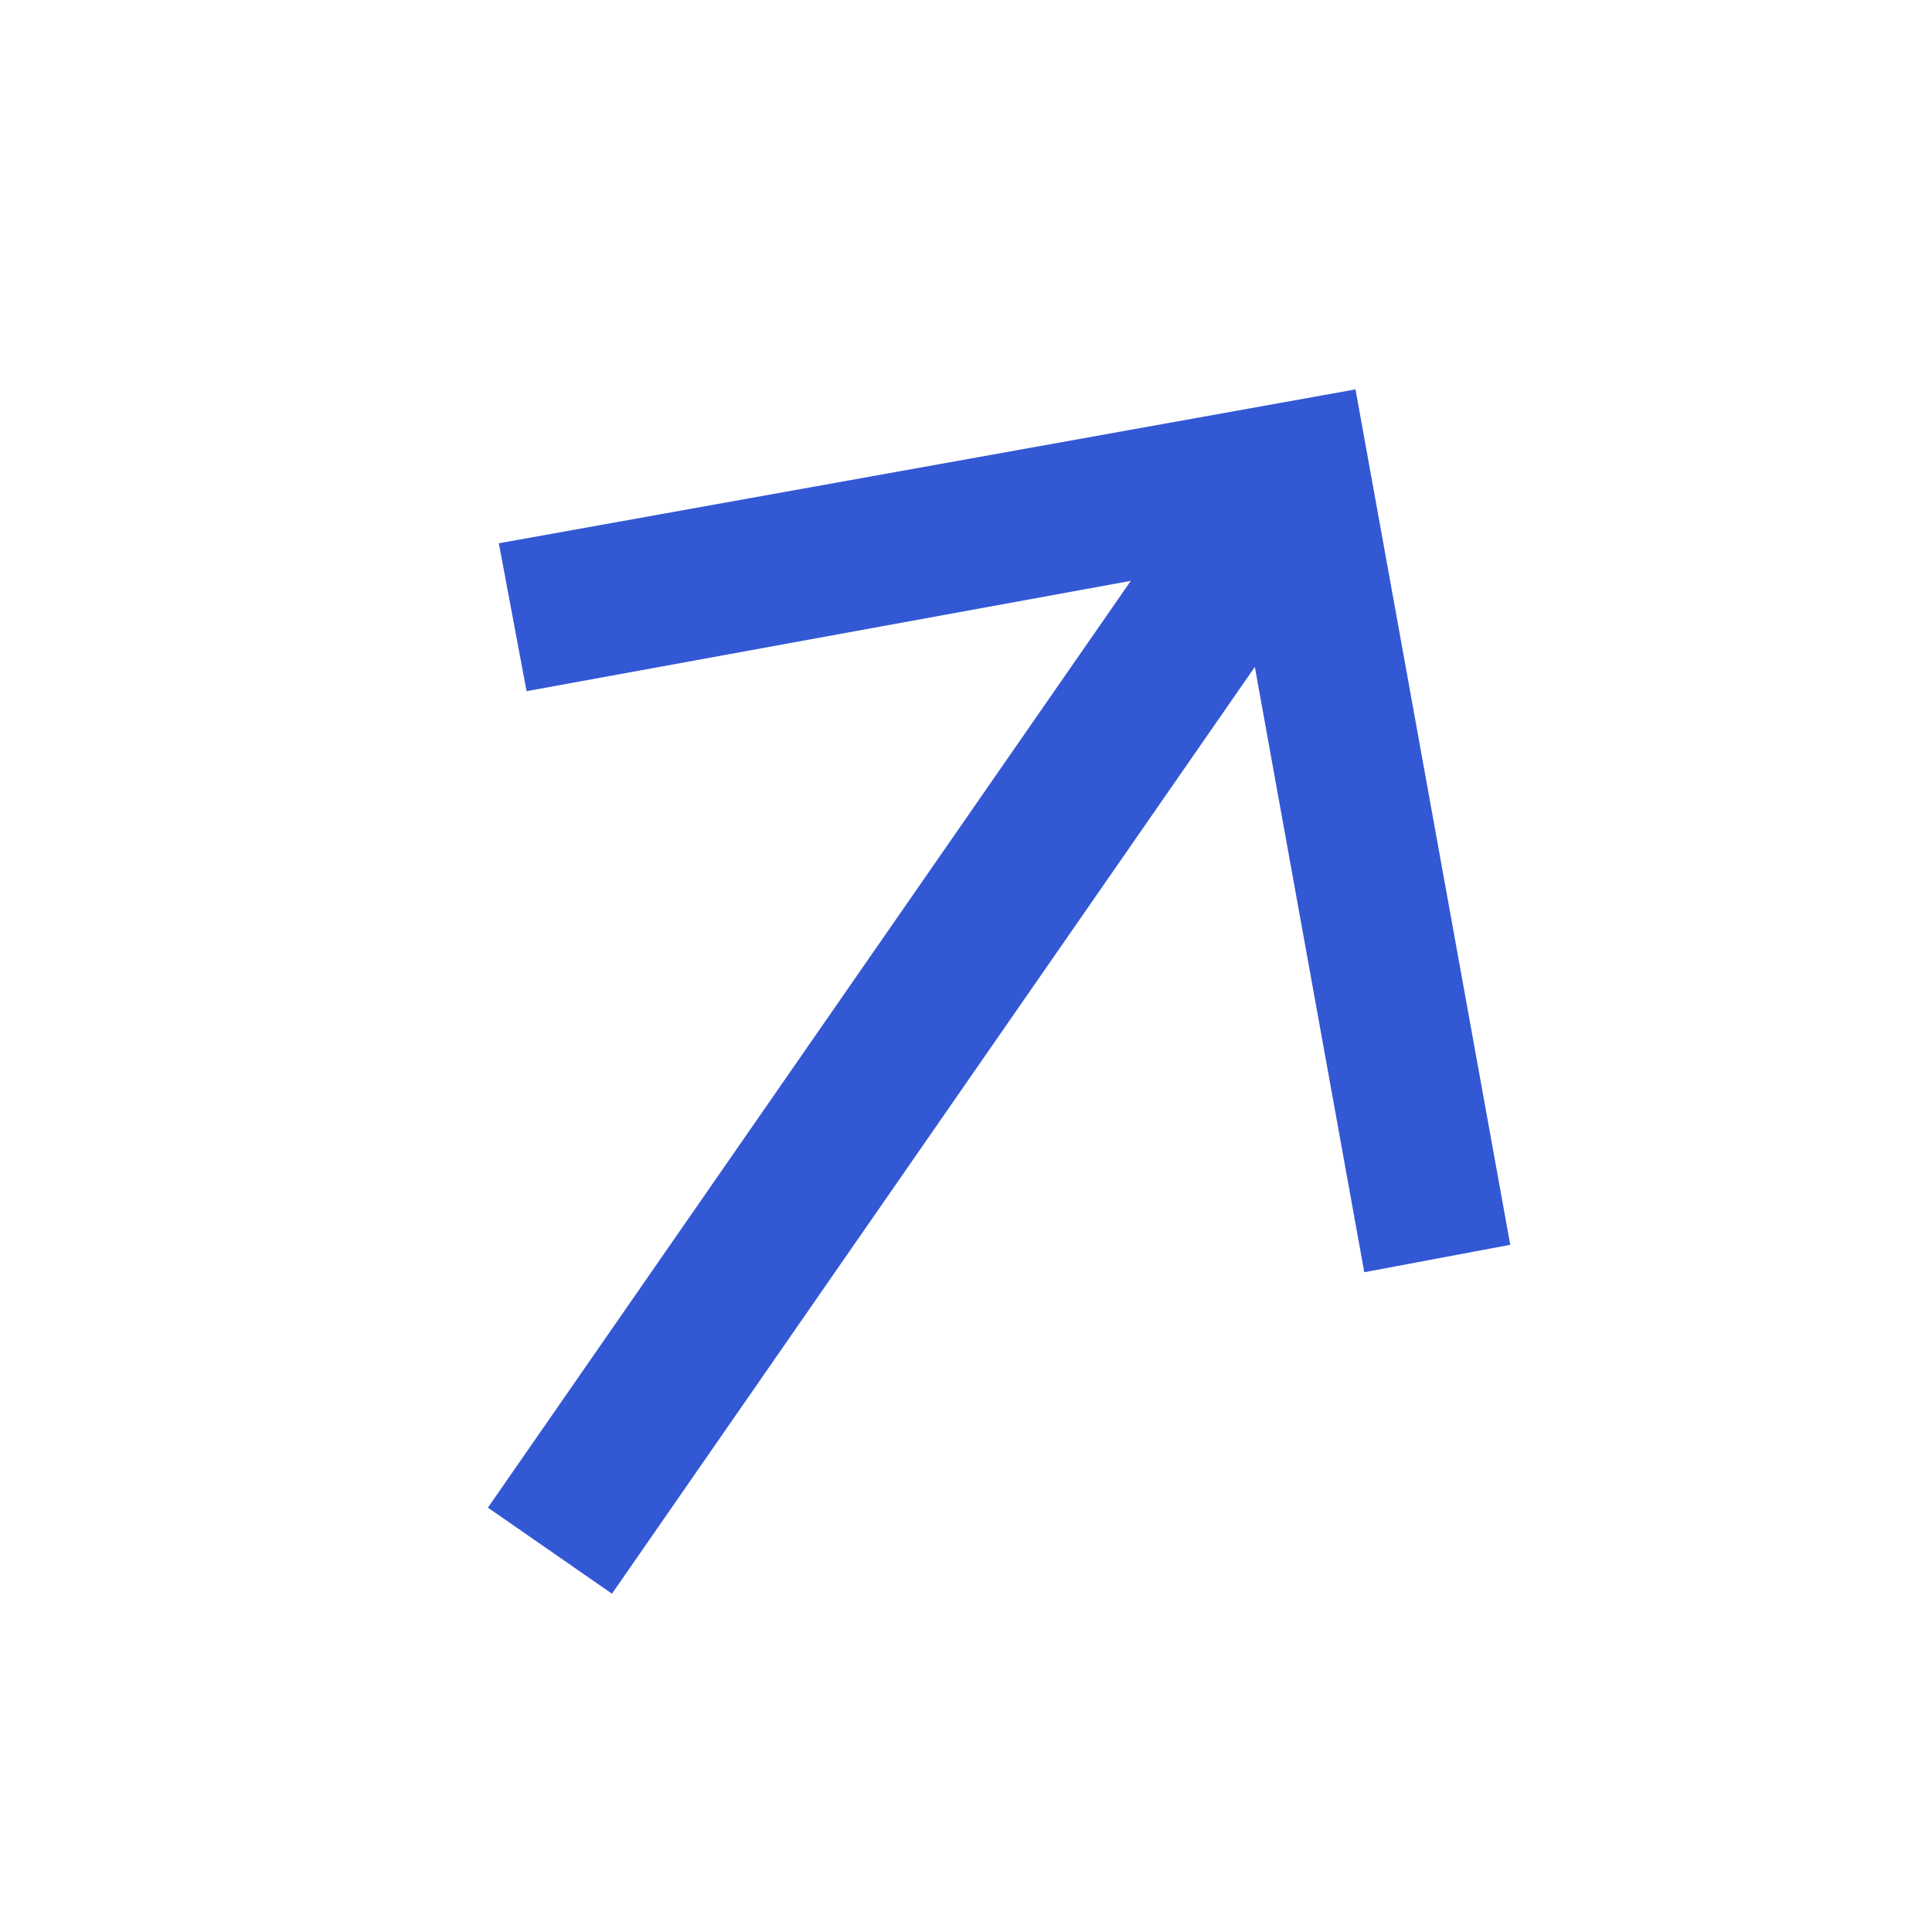
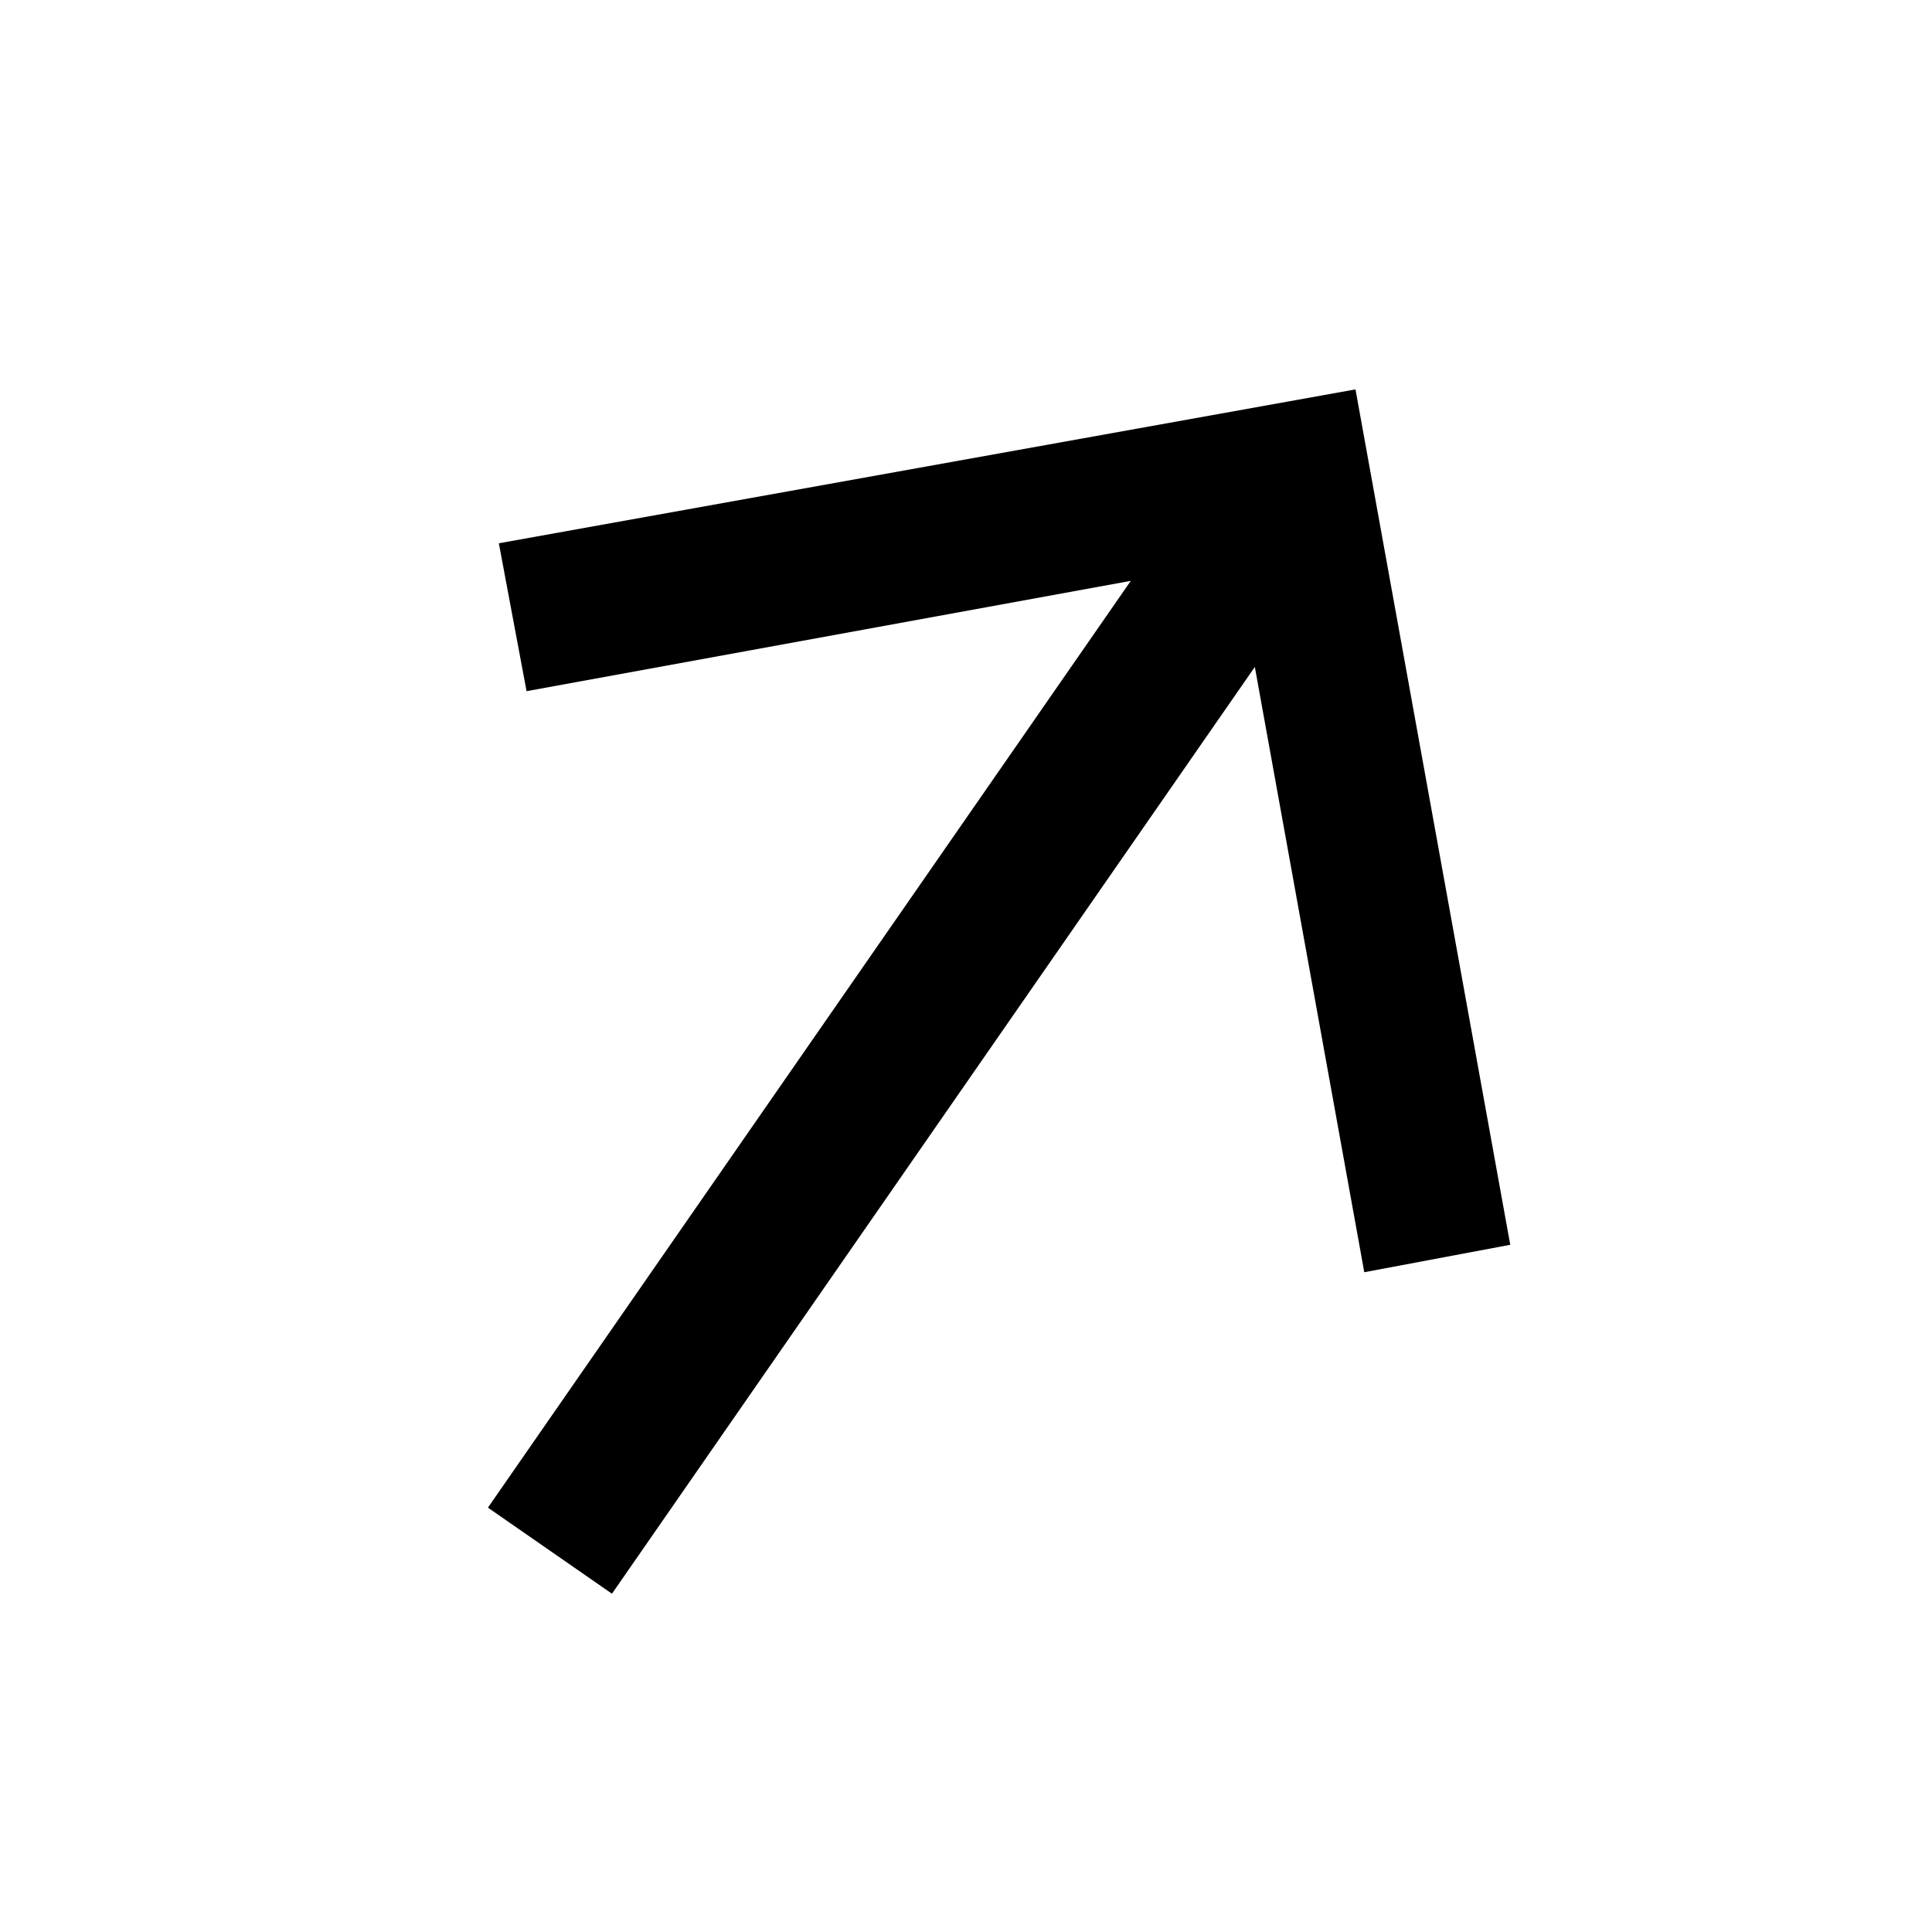
<svg xmlns="http://www.w3.org/2000/svg" width="20" height="20" viewBox="0 0 20 20" fill="none">
-   <path d="M5.051 15.607L11.706 6.013L5.451 7.155L5.164 5.624L14.032 4.031L15.634 12.886L14.123 13.17L12.99 6.904L6.335 16.498L5.051 15.607Z" fill="#3358D4" />
+   <path d="M5.051 15.607L11.706 6.013L5.451 7.155L5.164 5.624L14.032 4.031L15.634 12.886L14.123 13.17L12.99 6.904L6.335 16.498L5.051 15.607Z" fill="#000" />
</svg>
